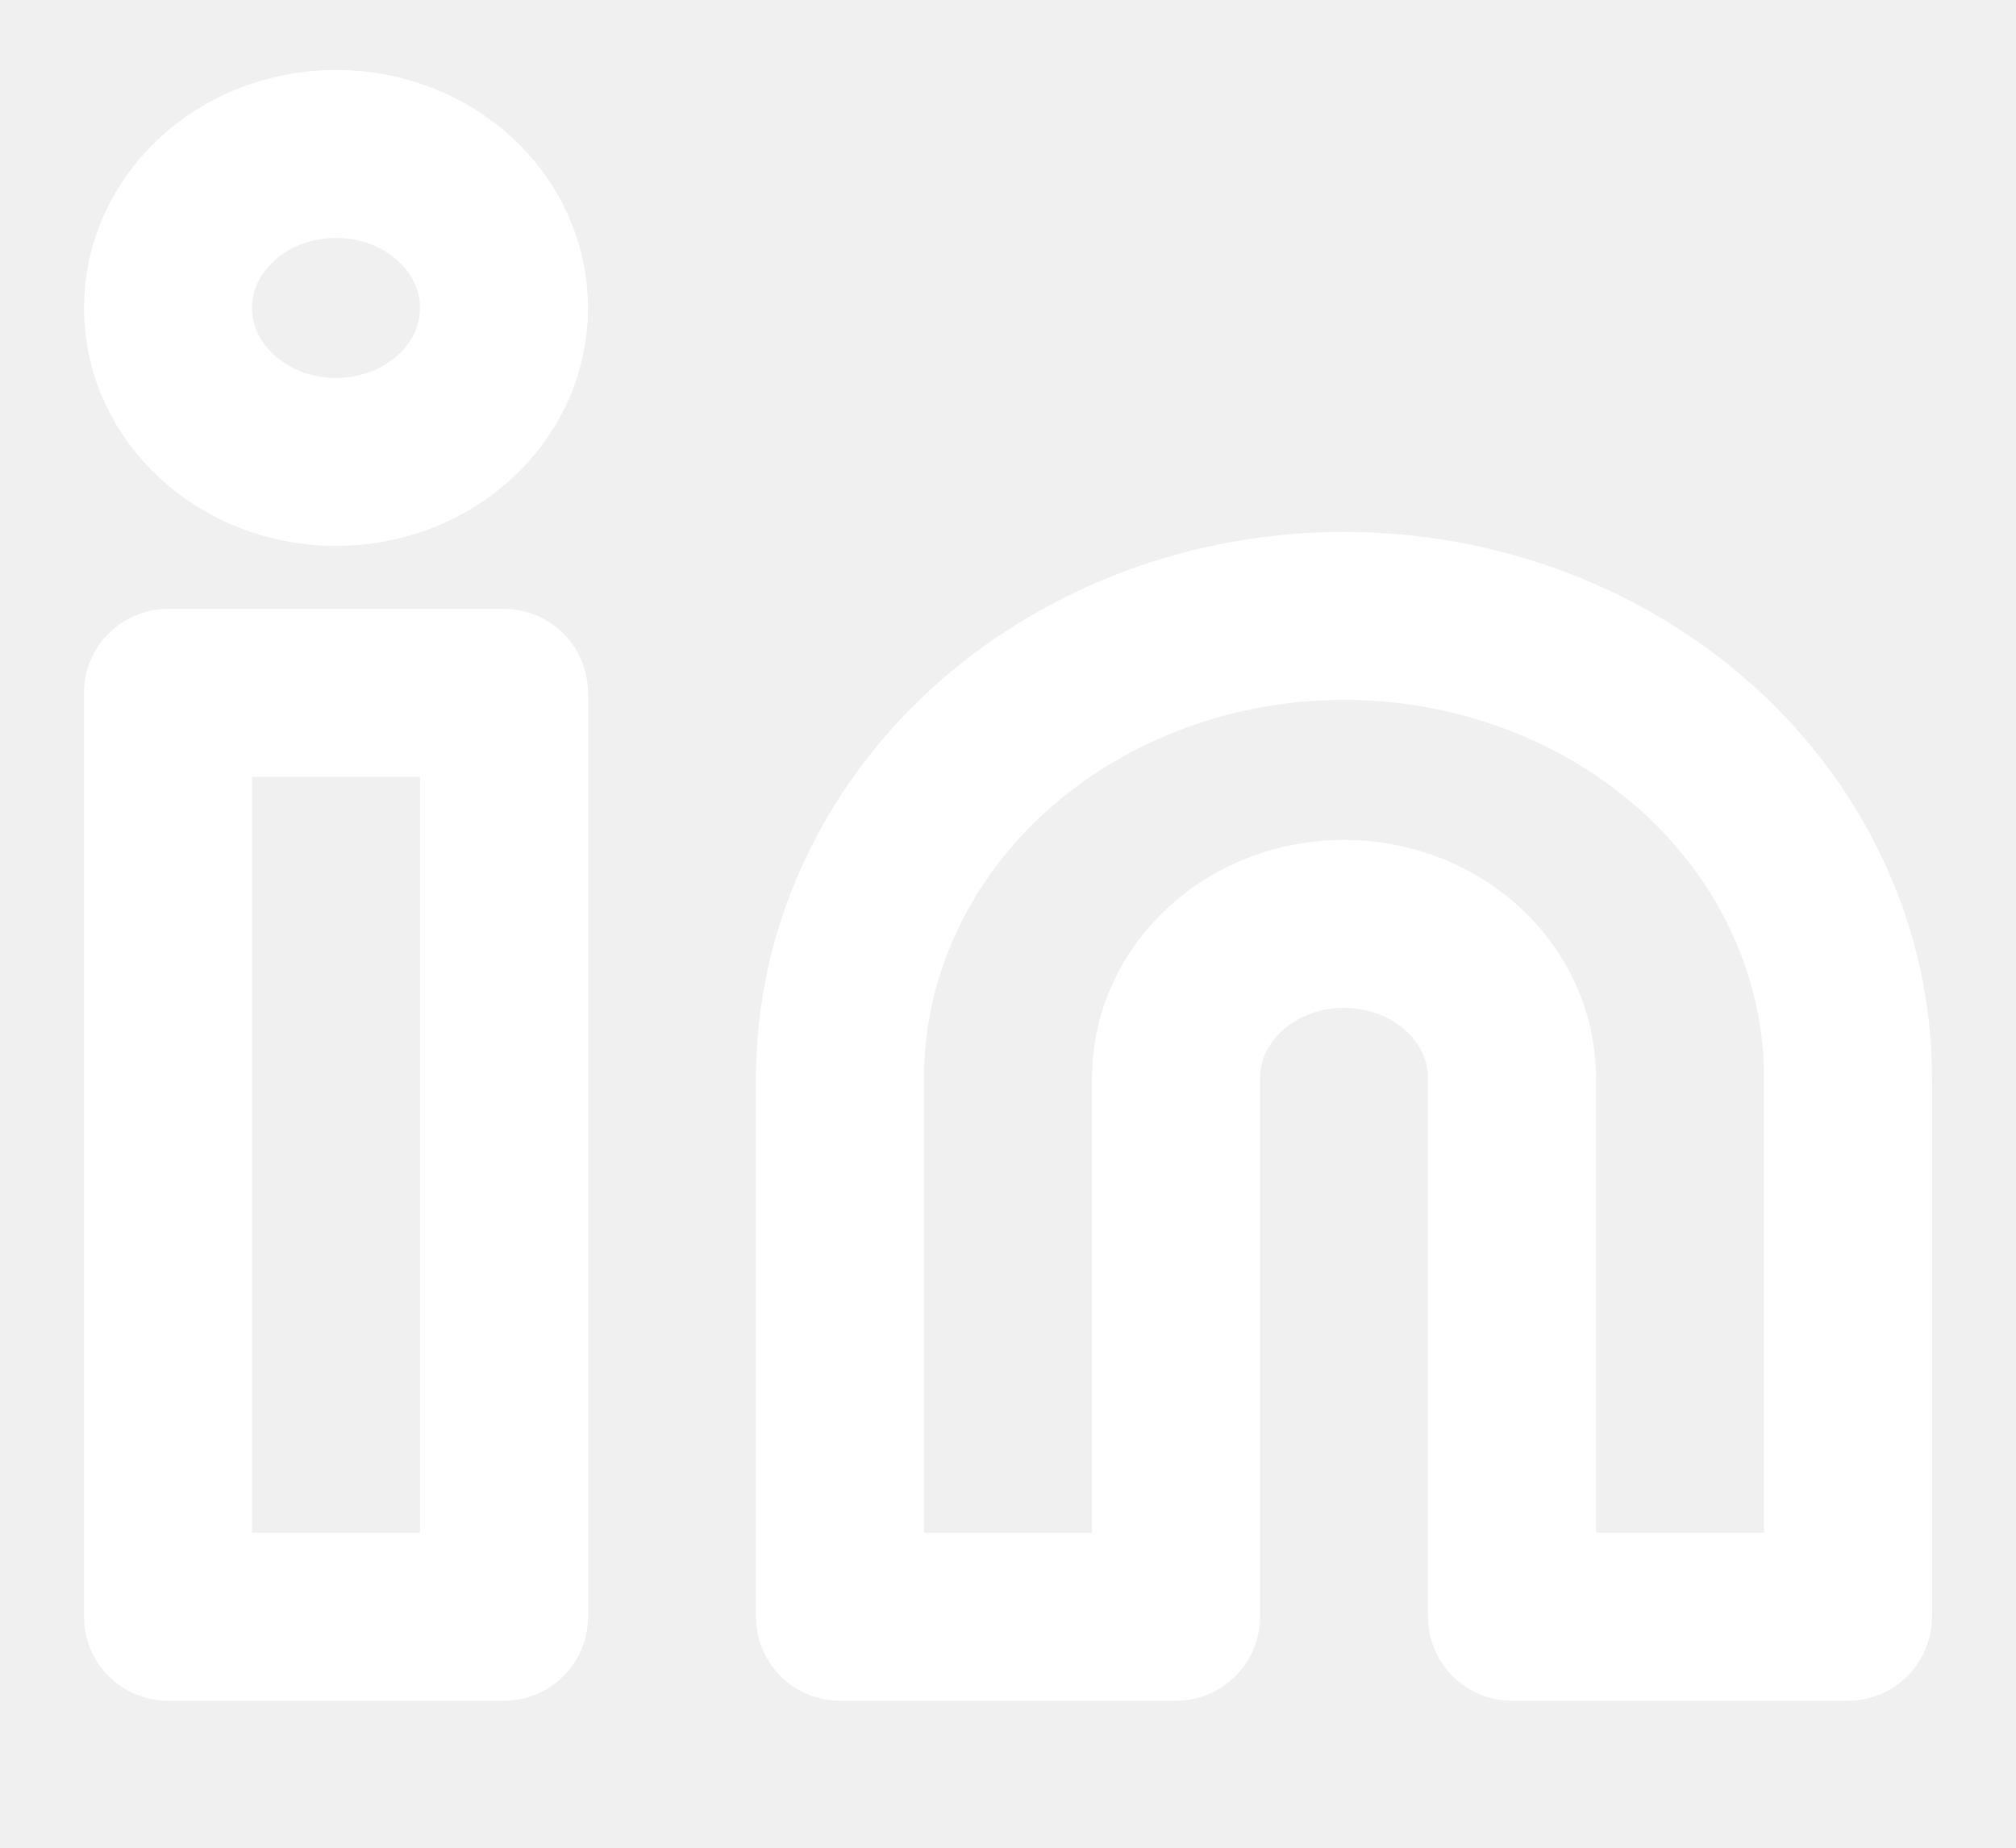
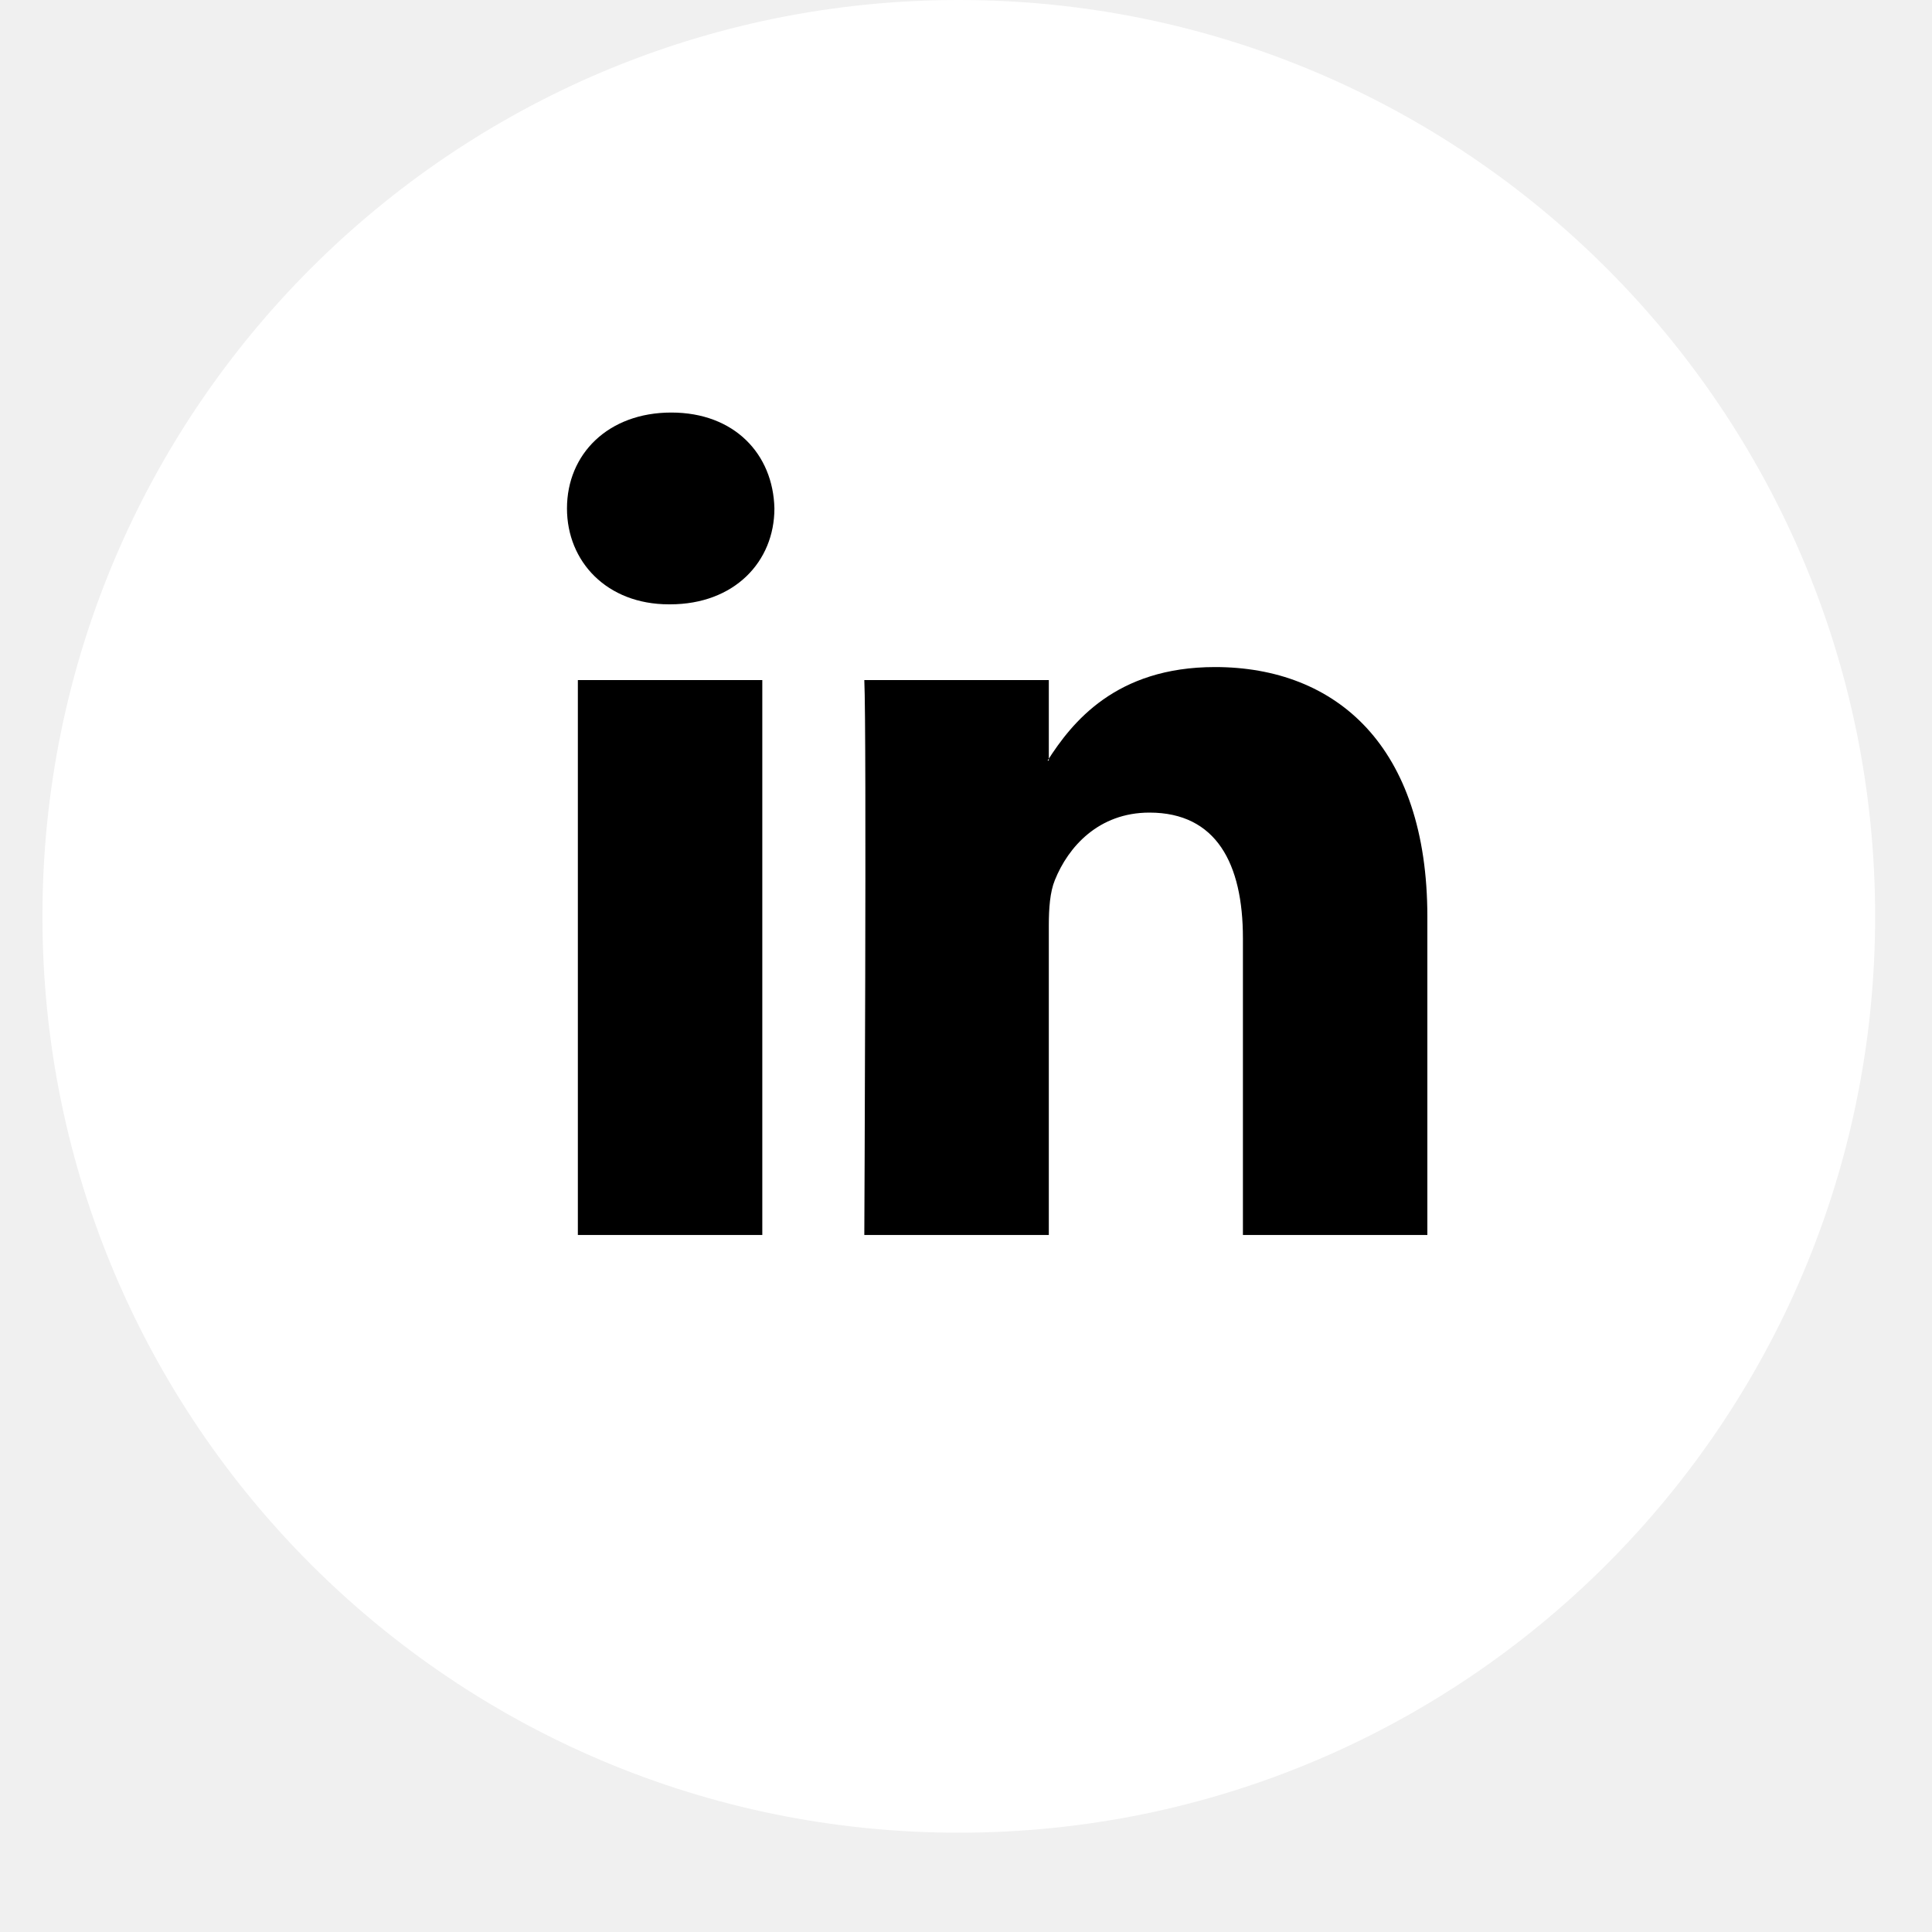
- <svg xmlns="http://www.w3.org/2000/svg" width="24" height="22" viewBox="0 0 24 22" fill="none">
-   <path d="M16 7.333C17.591 7.333 19.117 7.913 20.243 8.944C21.368 9.976 22 11.375 22 12.833V19.25H18V12.833C18 12.347 17.789 11.881 17.414 11.537C17.039 11.193 16.53 11 16 11C15.47 11 14.961 11.193 14.586 11.537C14.211 11.881 14 12.347 14 12.833V19.25H10V12.833C10 11.375 10.632 9.976 11.757 8.944C12.883 7.913 14.409 7.333 16 7.333Z" stroke="white" stroke-width="2" stroke-linecap="round" stroke-linejoin="round" />
-   <path d="M6 8.25H2V19.25H6V8.25Z" stroke="white" stroke-width="2" stroke-linecap="round" stroke-linejoin="round" />
-   <path d="M4 5.5C5.105 5.5 6 4.679 6 3.667C6 2.654 5.105 1.833 4 1.833C2.895 1.833 2 2.654 2 3.667C2 4.679 2.895 5.5 4 5.5Z" stroke="white" stroke-width="2" stroke-linecap="round" stroke-linejoin="round" />
+ <svg xmlns="http://www.w3.org/2000/svg" width="30" height="30" viewBox="0 0 30 30" fill="none">
+   <circle cx="14.888" cy="14.229" r="14.229" fill="white" />
+   <g clip-path="url(#clip0_63_40853)">
+     <path fill-rule="evenodd" clip-rule="evenodd" d="M11.837 19.177V10.56H8.973V19.177H11.837V19.177ZM10.405 9.384C11.403 9.384 12.025 8.722 12.025 7.895C12.006 7.05 11.403 6.406 10.424 6.406C9.444 6.406 8.804 7.05 8.804 7.895C8.804 8.722 9.425 9.384 10.386 9.384L10.405 9.384ZM13.421 19.177C13.421 19.177 13.459 11.368 13.421 10.56H16.286V11.81H16.267C16.643 11.222 17.322 10.358 18.866 10.358C20.751 10.358 22.164 11.589 22.164 14.236V19.177H19.3V14.567C19.3 13.409 18.886 12.618 17.849 12.618C17.058 12.618 16.587 13.151 16.38 13.666C16.304 13.85 16.286 14.107 16.286 14.365V19.177H13.421Z" fill="black" />
+   </g>
+   <defs>
+     <clipPath id="clip0_63_40853">
+       <rect width="13.386" height="13.386" fill="white" transform="translate(8.79028 6.09814)" />
+     </clipPath>
+   </defs>
</svg>
